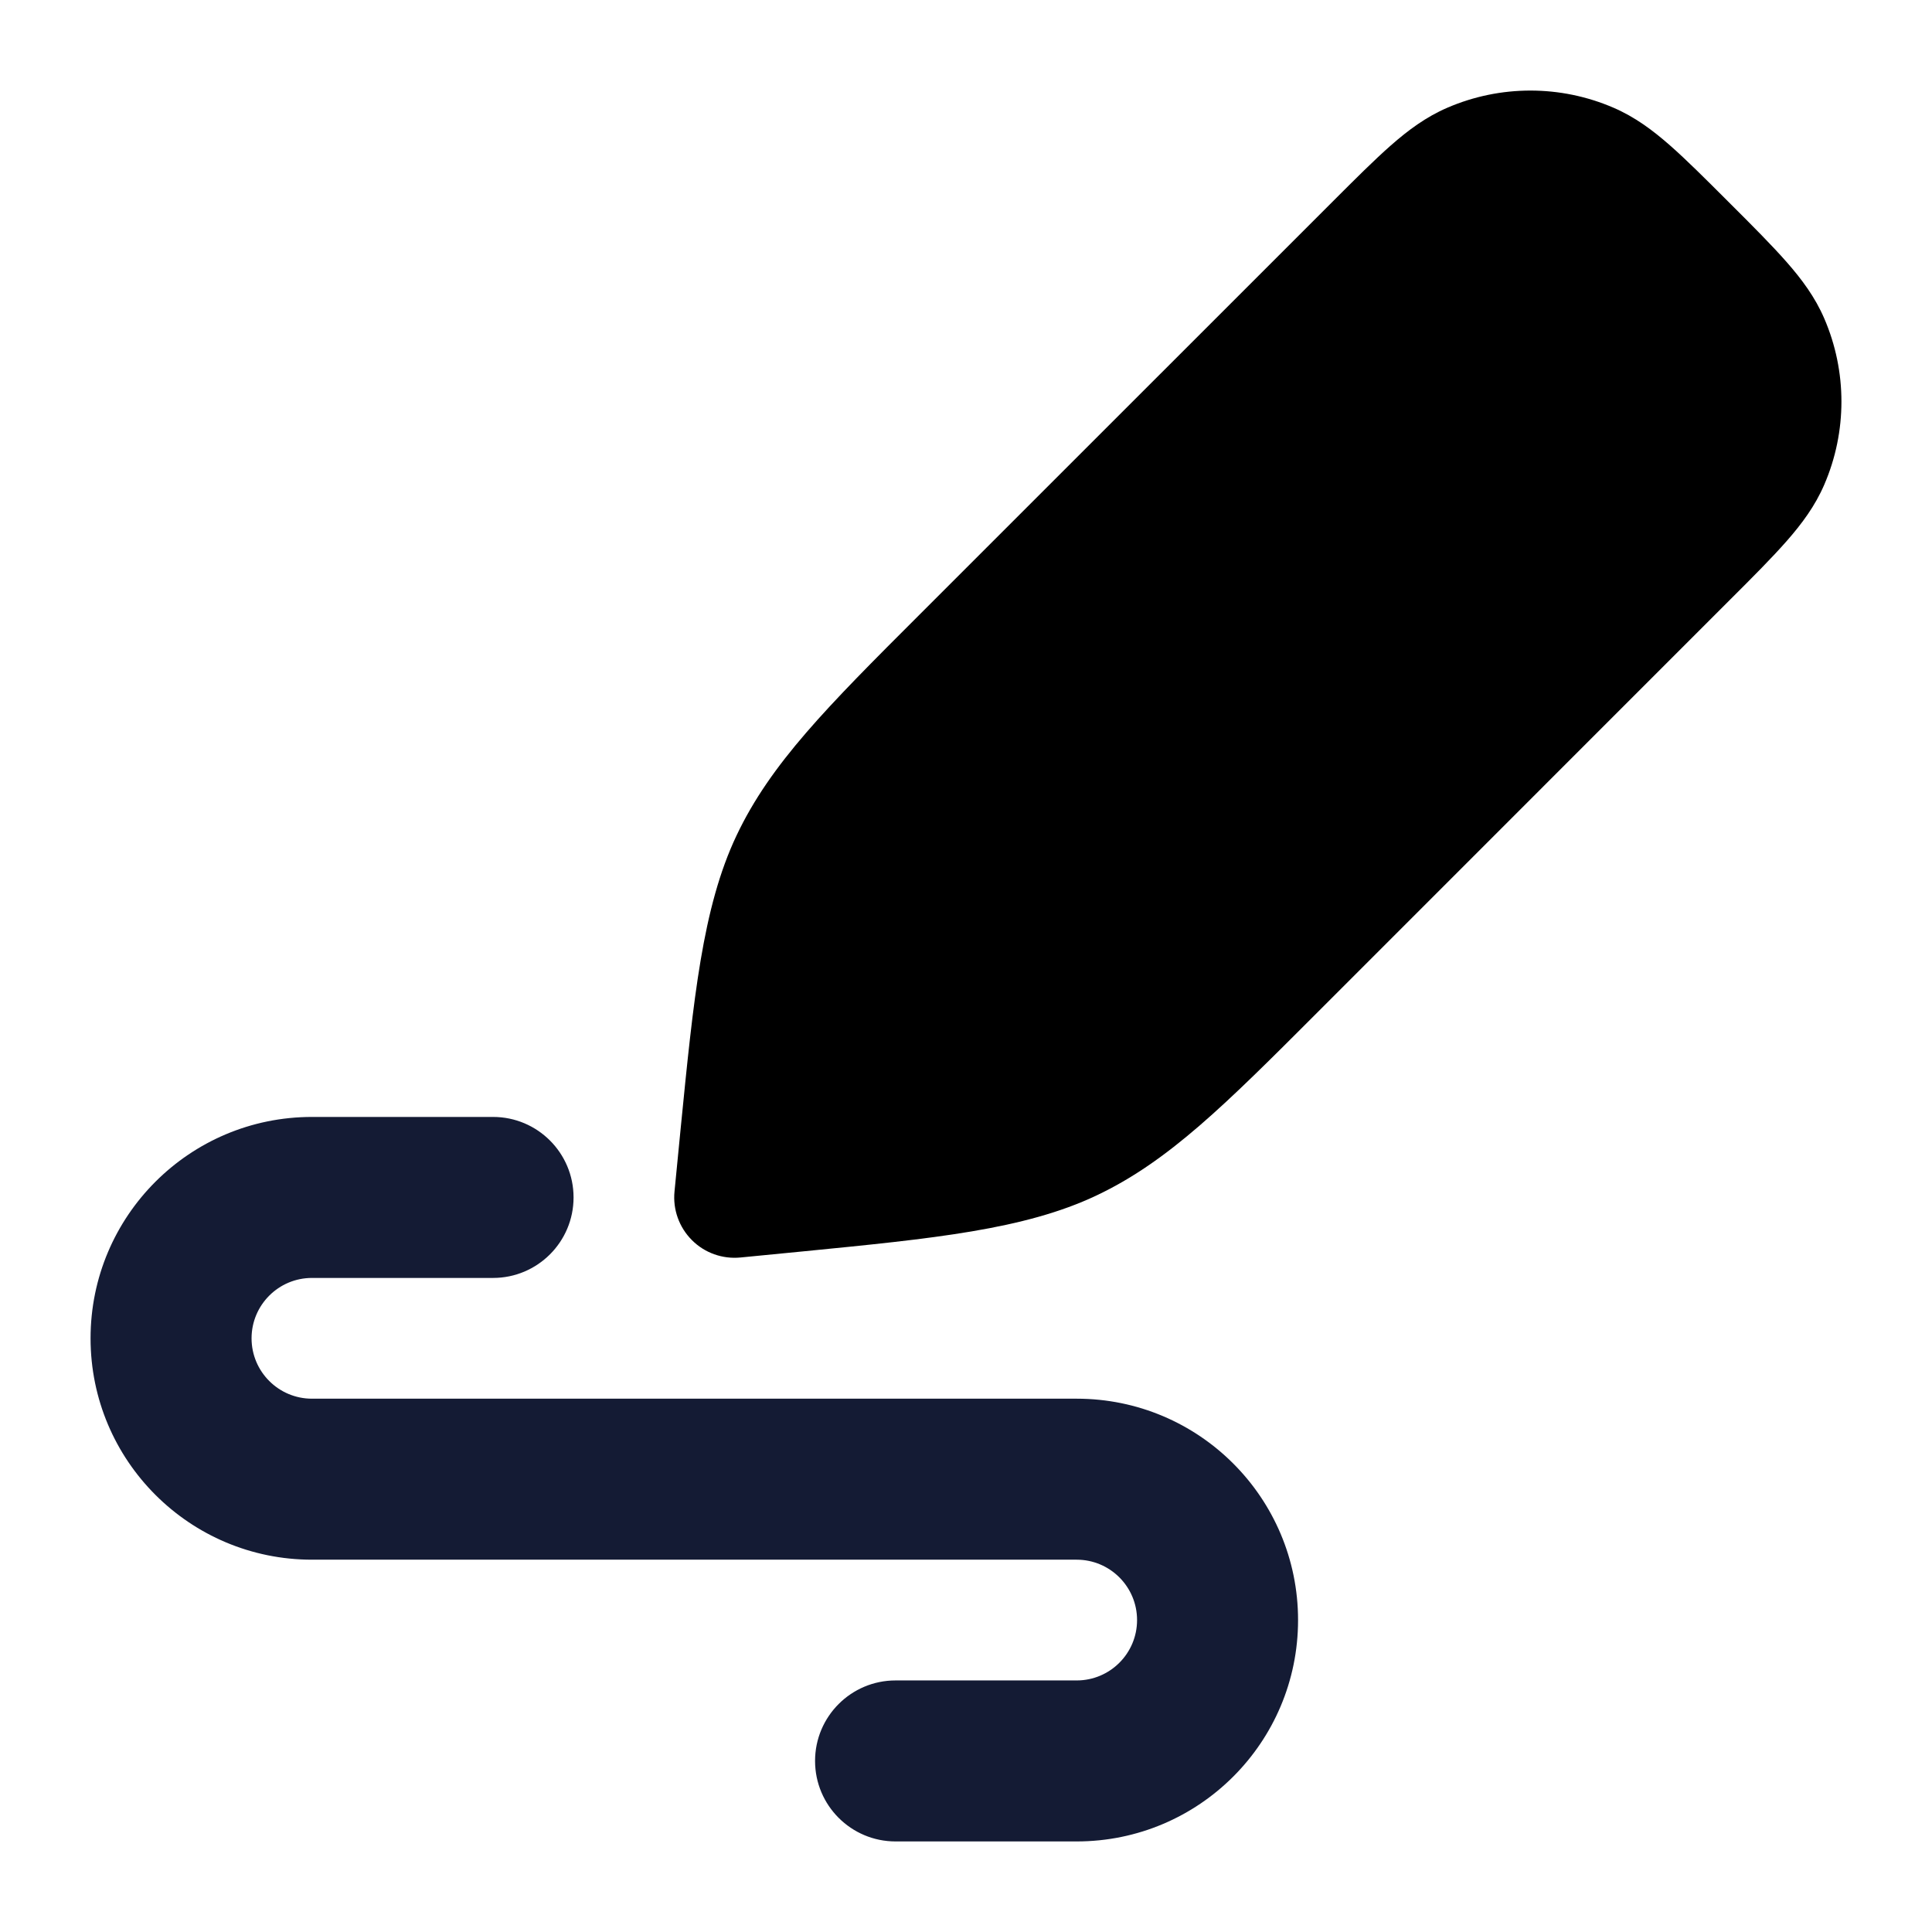
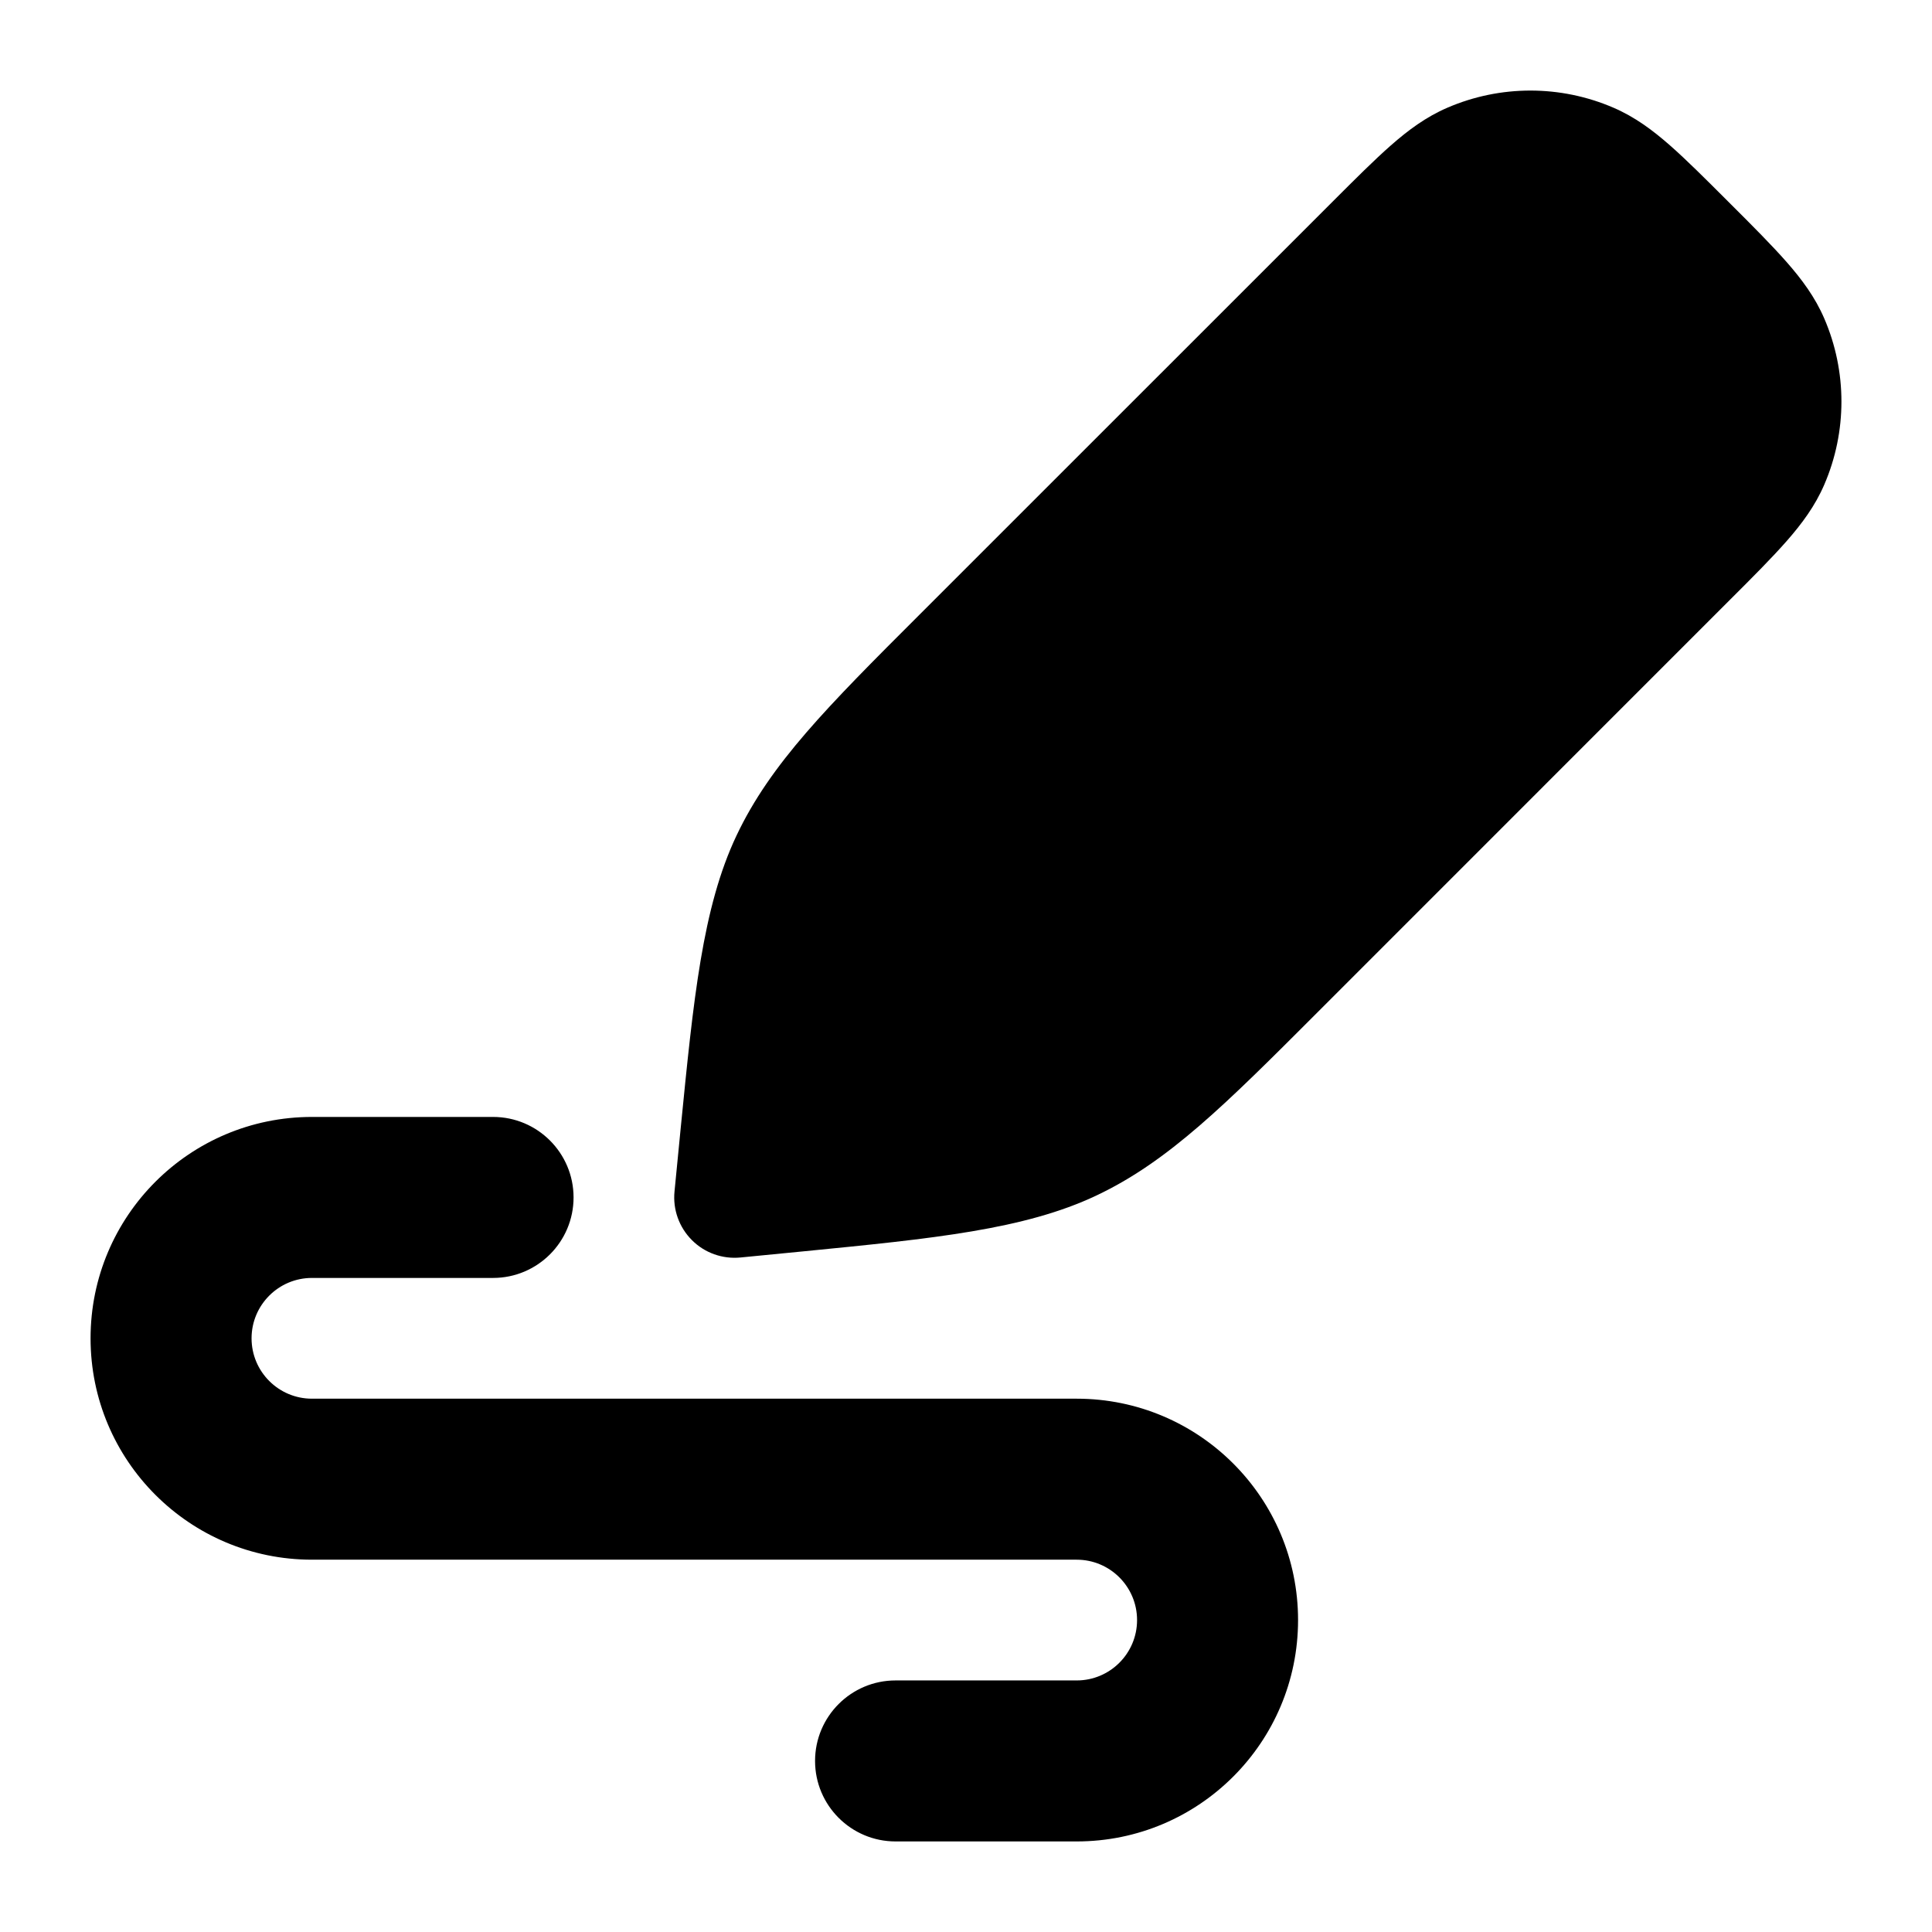
<svg xmlns="http://www.w3.org/2000/svg" width="24" height="24" viewBox="0 0 24 24" fill="none">
  <path d="M17.98 1.338C18.638 1.054 19.385 1.054 20.043 1.338C20.308 1.452 20.53 1.617 20.745 1.806C20.951 1.987 21.186 2.222 21.465 2.501L21.499 2.535C21.779 2.814 22.013 3.049 22.194 3.255C22.383 3.47 22.548 3.692 22.662 3.957C22.946 4.615 22.946 5.362 22.662 6.02C22.548 6.285 22.383 6.507 22.194 6.722C22.013 6.928 21.779 7.163 21.499 7.442L21.499 7.442L16.36 12.582L16.36 12.582C15.22 13.723 14.514 14.428 13.62 14.851C12.727 15.274 11.592 15.386 9.987 15.544L9.199 15.621C8.975 15.643 8.753 15.564 8.595 15.405C8.436 15.246 8.357 15.025 8.379 14.801L8.456 14.013C8.615 12.408 8.726 11.273 9.149 10.38C9.572 9.486 10.277 8.78 11.418 7.64L16.558 2.501C16.837 2.222 17.072 1.987 17.278 1.806C17.493 1.617 17.715 1.452 17.98 1.338Z" fill="currentColor" />
-   <path fill-rule="evenodd" clip-rule="evenodd" d="M1.125 16.625C1.125 15.106 2.356 13.875 3.875 13.875H6.125C6.677 13.875 7.125 14.323 7.125 14.875C7.125 15.427 6.677 15.875 6.125 15.875H3.875C3.461 15.875 3.125 16.211 3.125 16.625C3.125 17.039 3.461 17.375 3.875 17.375H13.375C14.894 17.375 16.125 18.606 16.125 20.125C16.125 21.644 14.894 22.875 13.375 22.875H11.125C10.573 22.875 10.125 22.427 10.125 21.875C10.125 21.323 10.573 20.875 11.125 20.875H13.375C13.789 20.875 14.125 20.539 14.125 20.125C14.125 19.711 13.789 19.375 13.375 19.375H3.875C2.356 19.375 1.125 18.144 1.125 16.625Z" fill="#141B34" />
+   <path fill-rule="evenodd" clip-rule="evenodd" d="M1.125 16.625C1.125 15.106 2.356 13.875 3.875 13.875H6.125C6.677 13.875 7.125 14.323 7.125 14.875C7.125 15.427 6.677 15.875 6.125 15.875H3.875C3.461 15.875 3.125 16.211 3.125 16.625C3.125 17.039 3.461 17.375 3.875 17.375H13.375C14.894 17.375 16.125 18.606 16.125 20.125C16.125 21.644 14.894 22.875 13.375 22.875H11.125C10.573 22.875 10.125 22.427 10.125 21.875C10.125 21.323 10.573 20.875 11.125 20.875H13.375C13.789 20.875 14.125 20.539 14.125 20.125C14.125 19.711 13.789 19.375 13.375 19.375H3.875C2.356 19.375 1.125 18.144 1.125 16.625Z" fill="currentColor" />
</svg>
